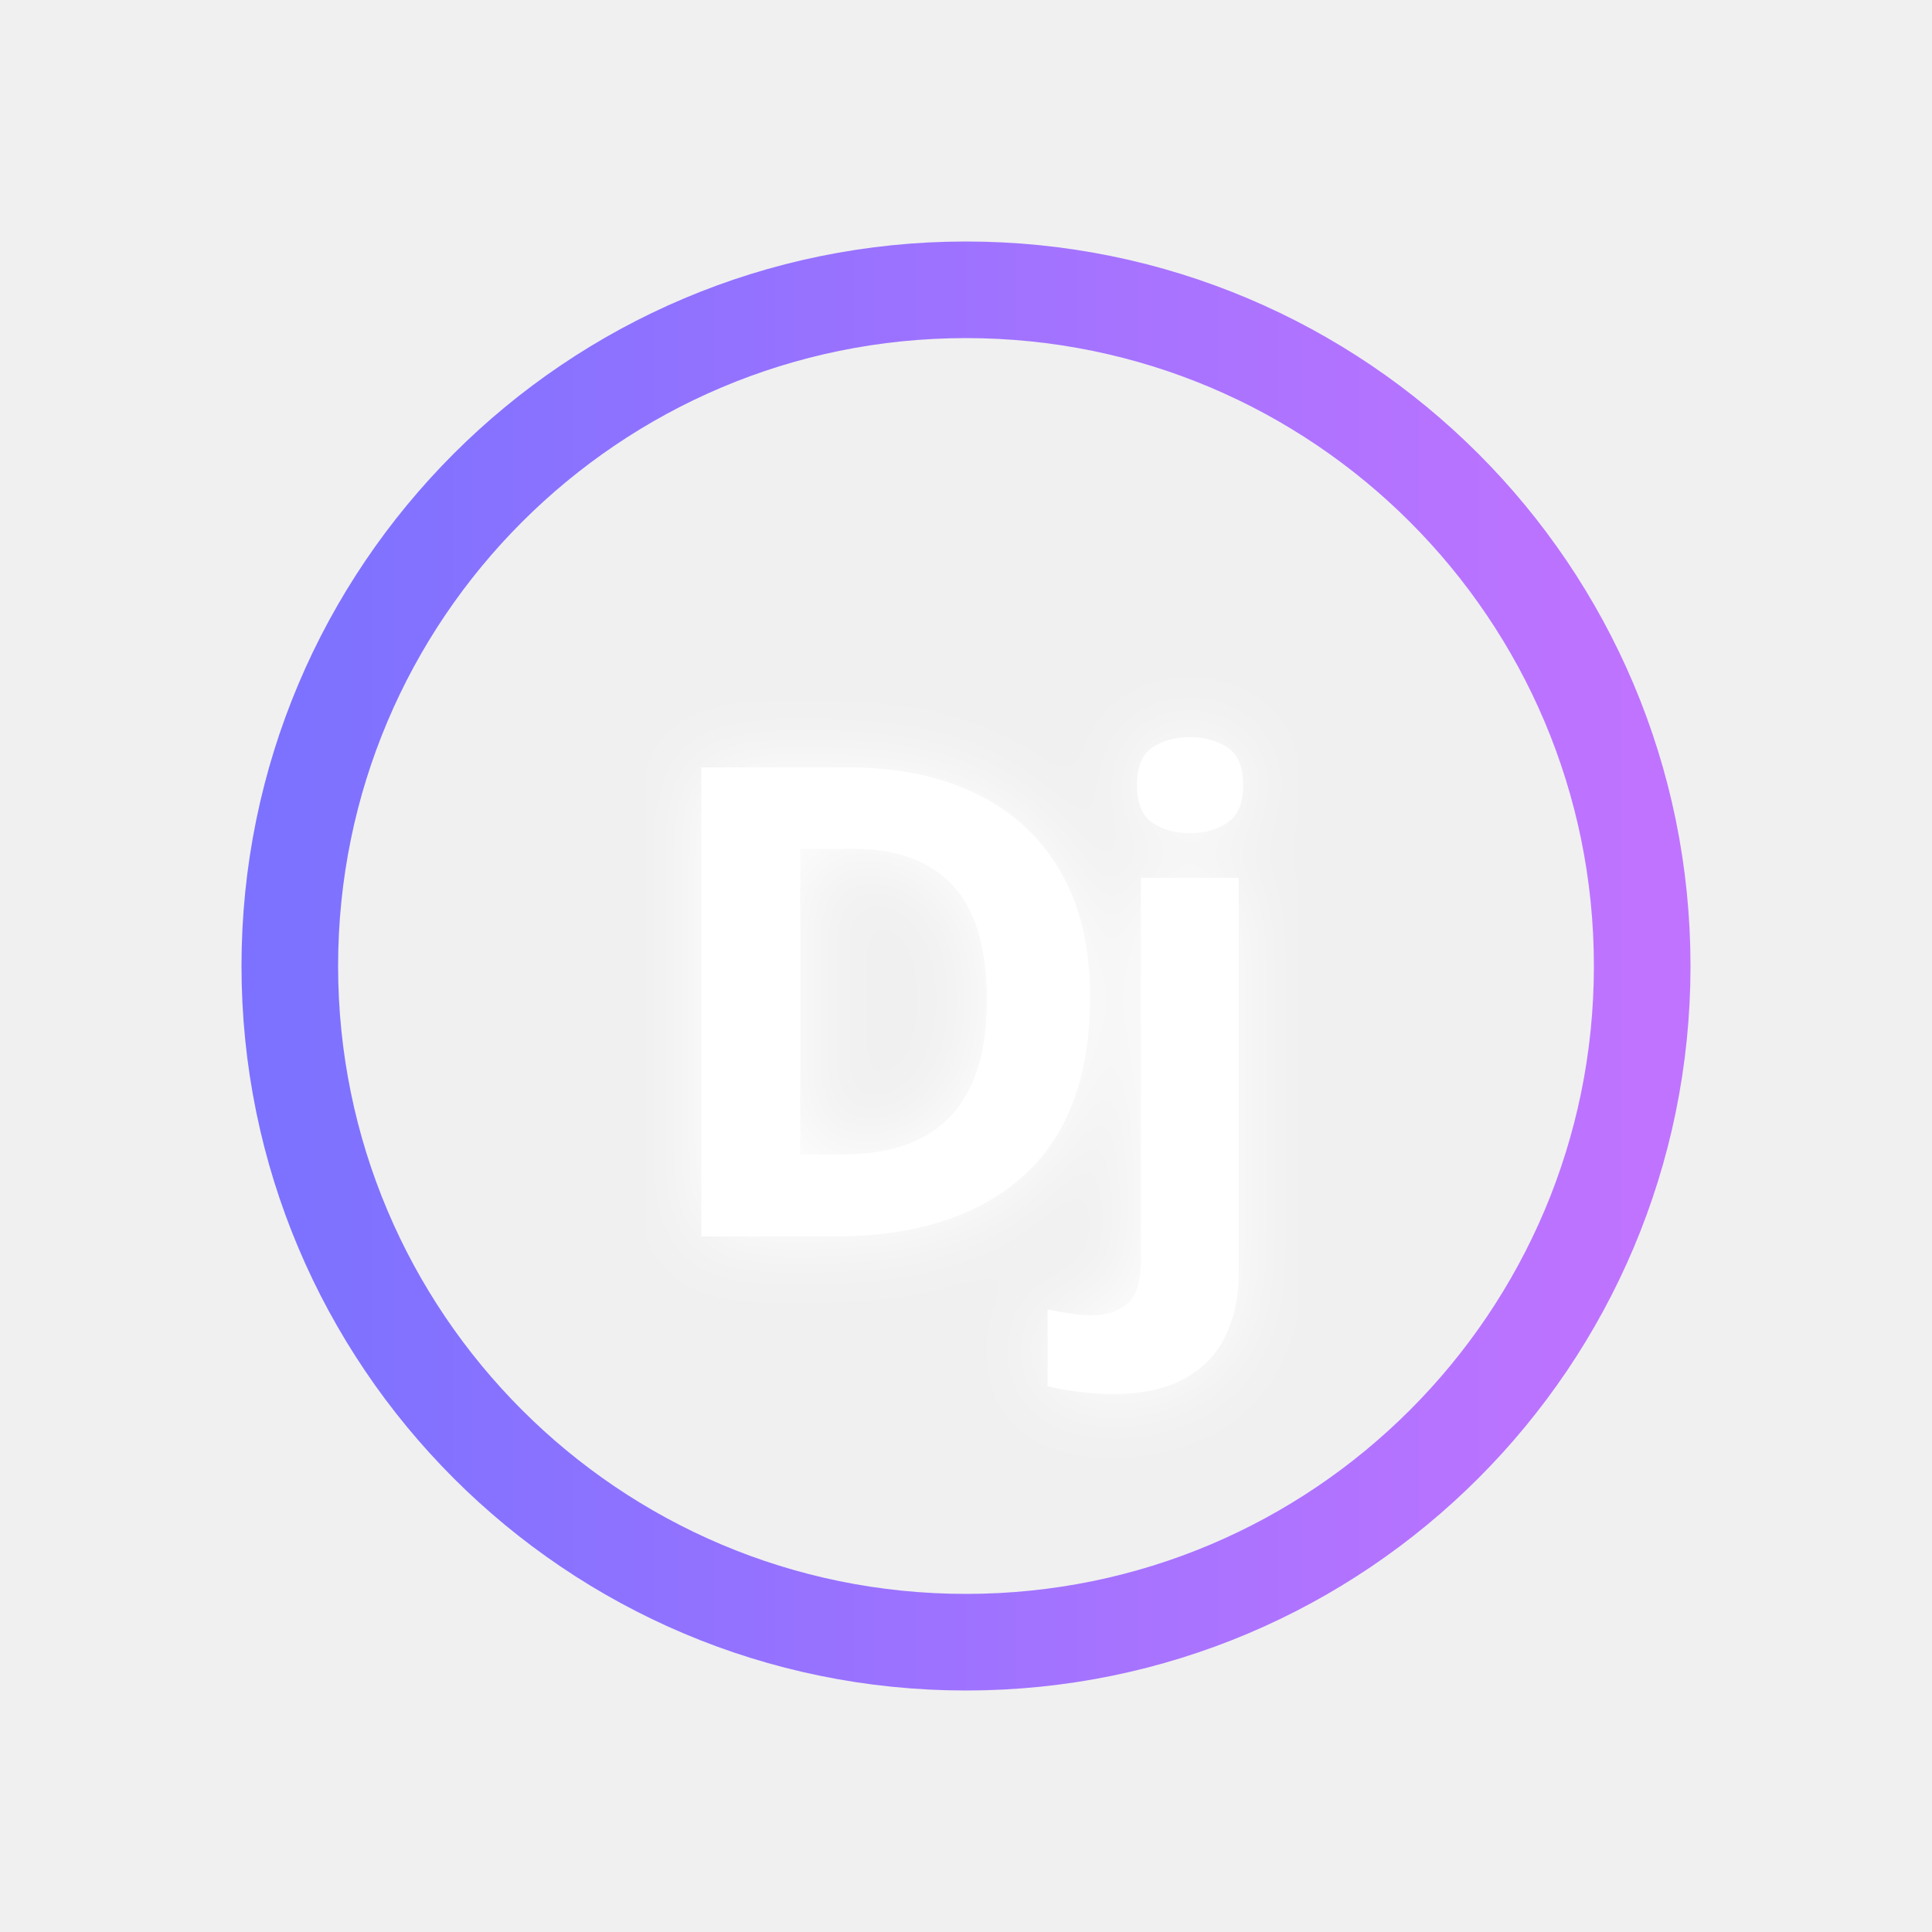
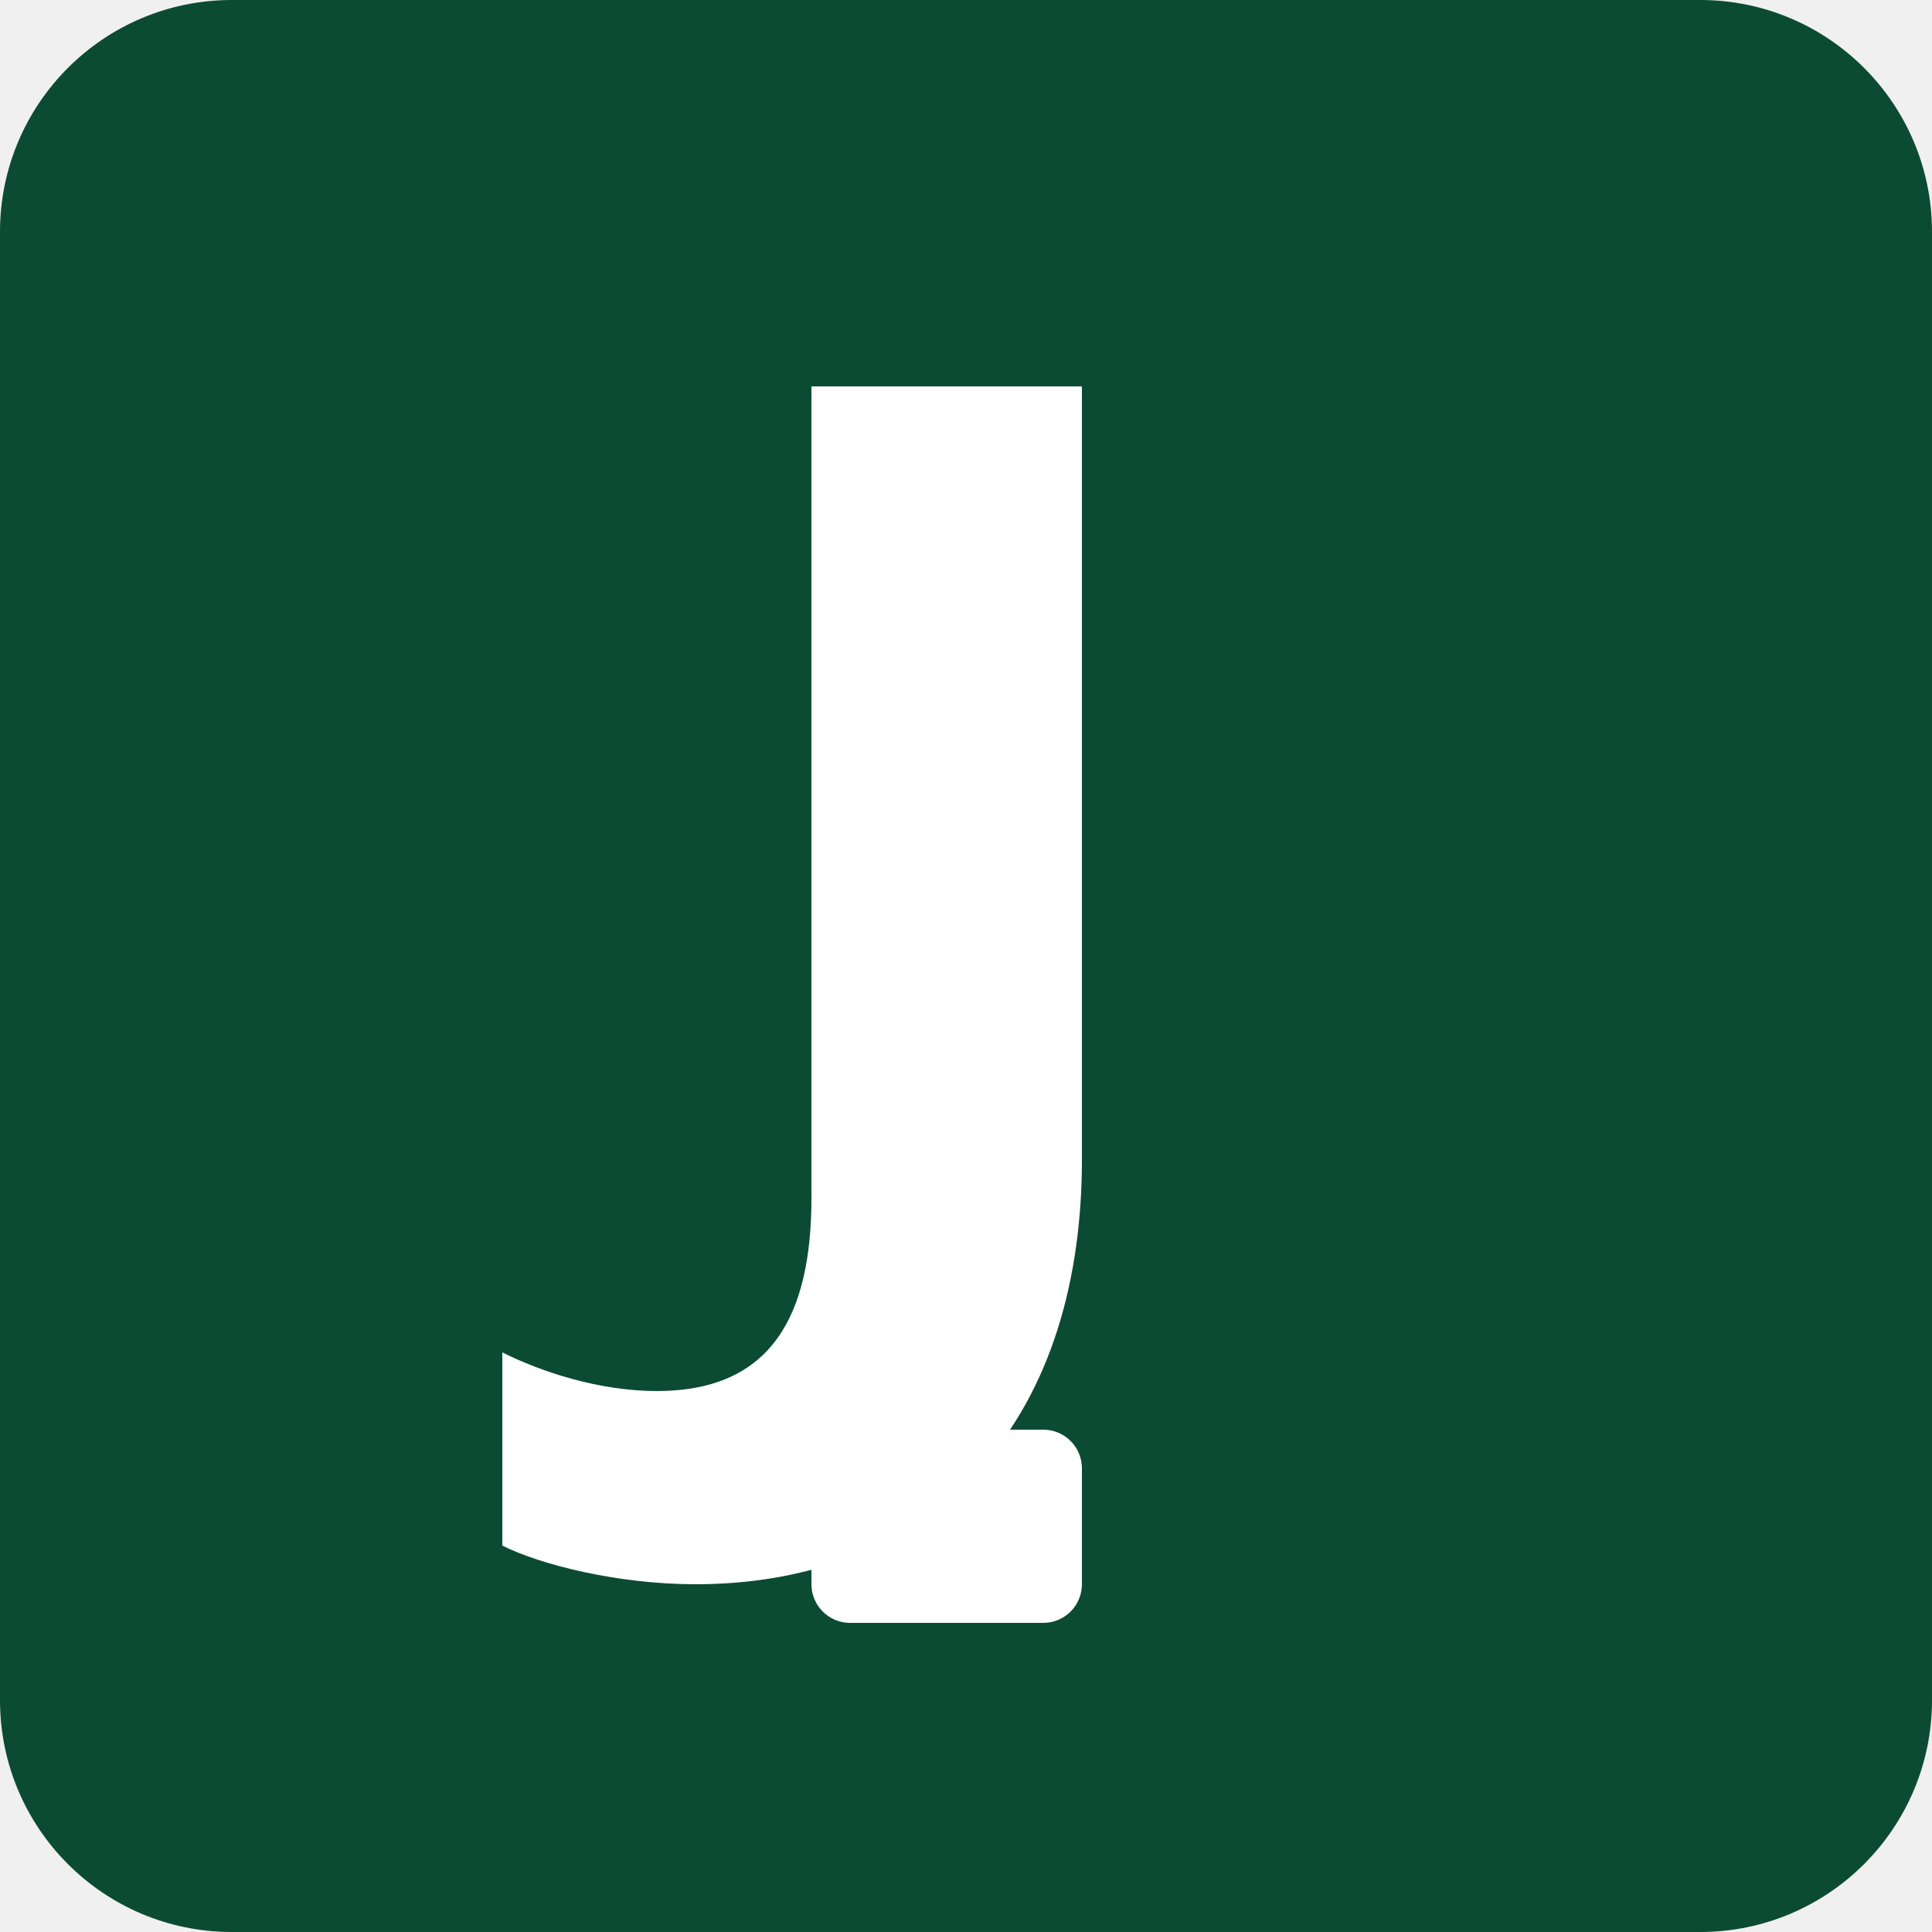
<svg xmlns="http://www.w3.org/2000/svg" width="100" height="100" viewBox="0 0 100 100" fill="none">
-   <defs>
-     <linearGradient id="mainGrad" x1="0%" y1="0%" x2="100%" y2="0%">
-       <stop offset="0%" style="stop-color:#7c72ff;" />
-       <stop offset="100%" style="stop-color:#c073ff;" />
-     </linearGradient>
-     <filter id="glow">
-       <feGaussianBlur stdDeviation="2" result="blur" />
-       <feComposite in="SourceGraphic" in2="blur" operator="over" />
-     </filter>
-   </defs>
-   <circle cx="50" cy="50" r="35" stroke="url(#mainGrad)" stroke-width="5" />
-   <text x="50" y="64" text-anchor="middle" fill="white" filter="url(#glow)" font-family="Outfit, sans-serif" font-weight="900" font-size="34" letter-spacing="-2">Dj</text>
+   <rect width="100" height="100" rx="12" fill="#0C4B33" />
+   <path d="M42 20H56V60C56 74 48 82 36 82C32 82 28 81 26 80V70C28 71 31 72 34 72C40 72 42 68 42 62Z" fill="white" />
+   <rect x="42" y="20" width="14" height="10" rx="1" fill="white" />
+   <rect x="42" y="74" width="14" height="10" rx="2" fill="white" />
</svg>
